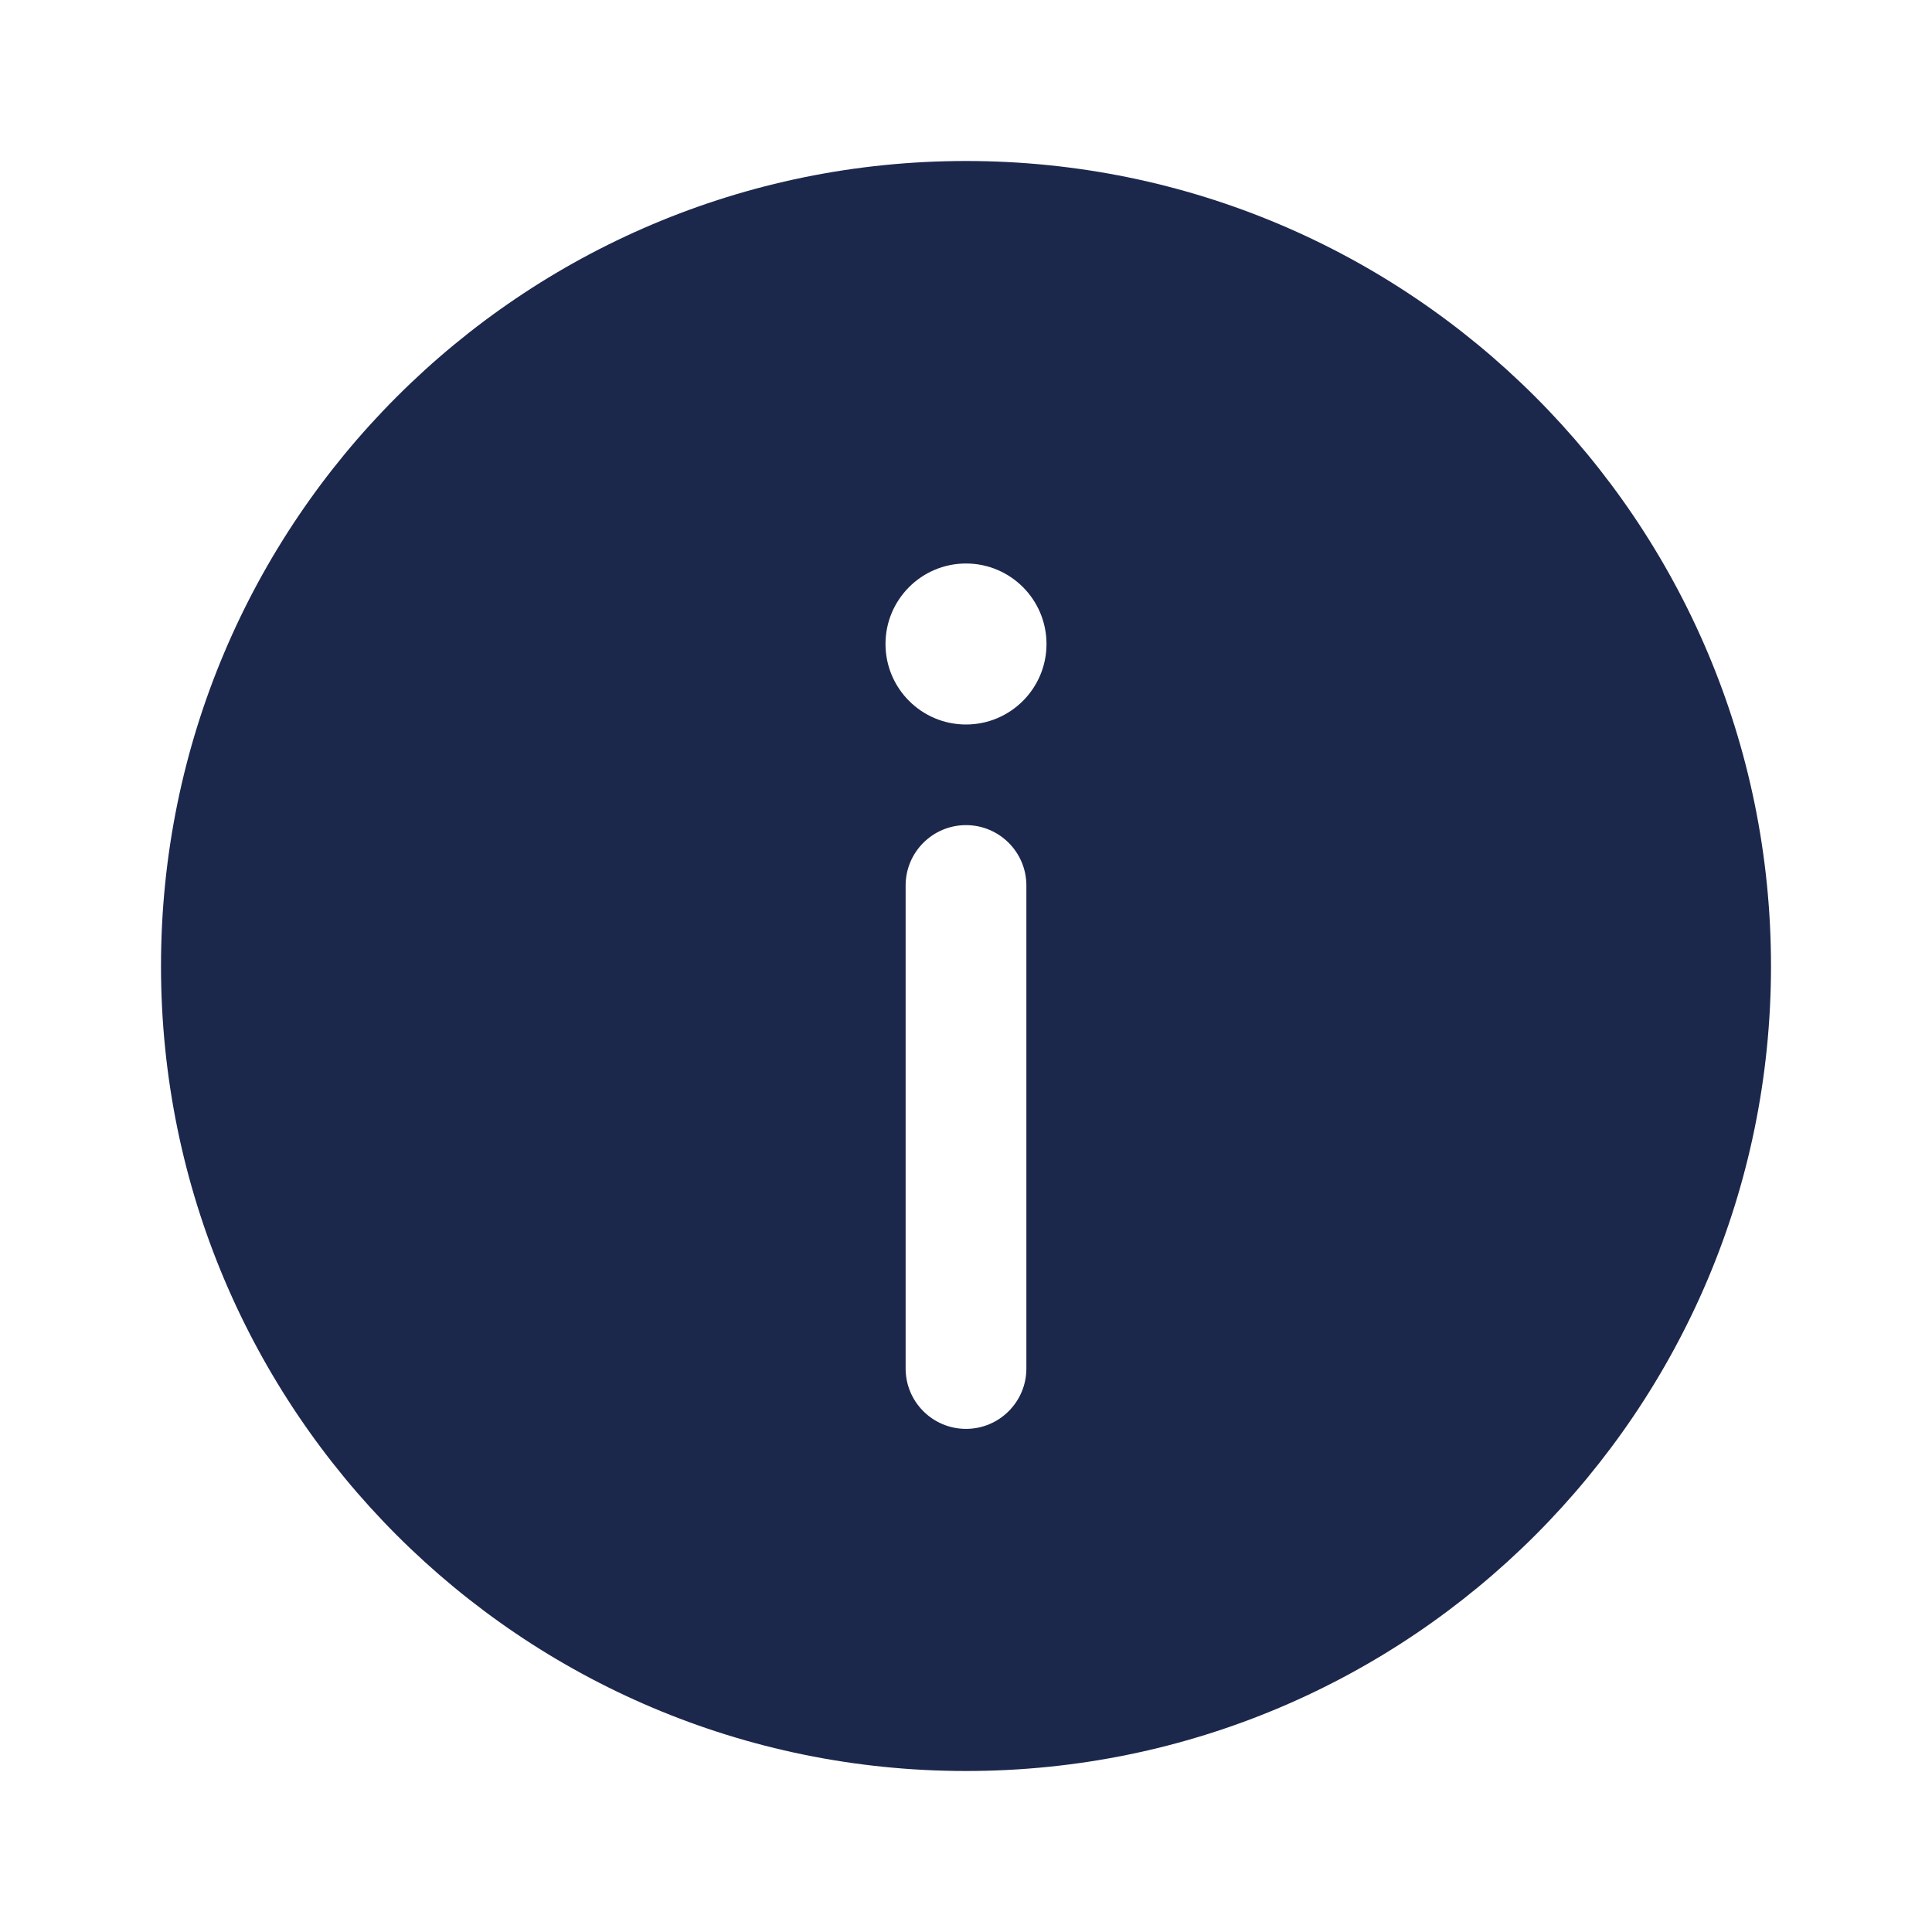
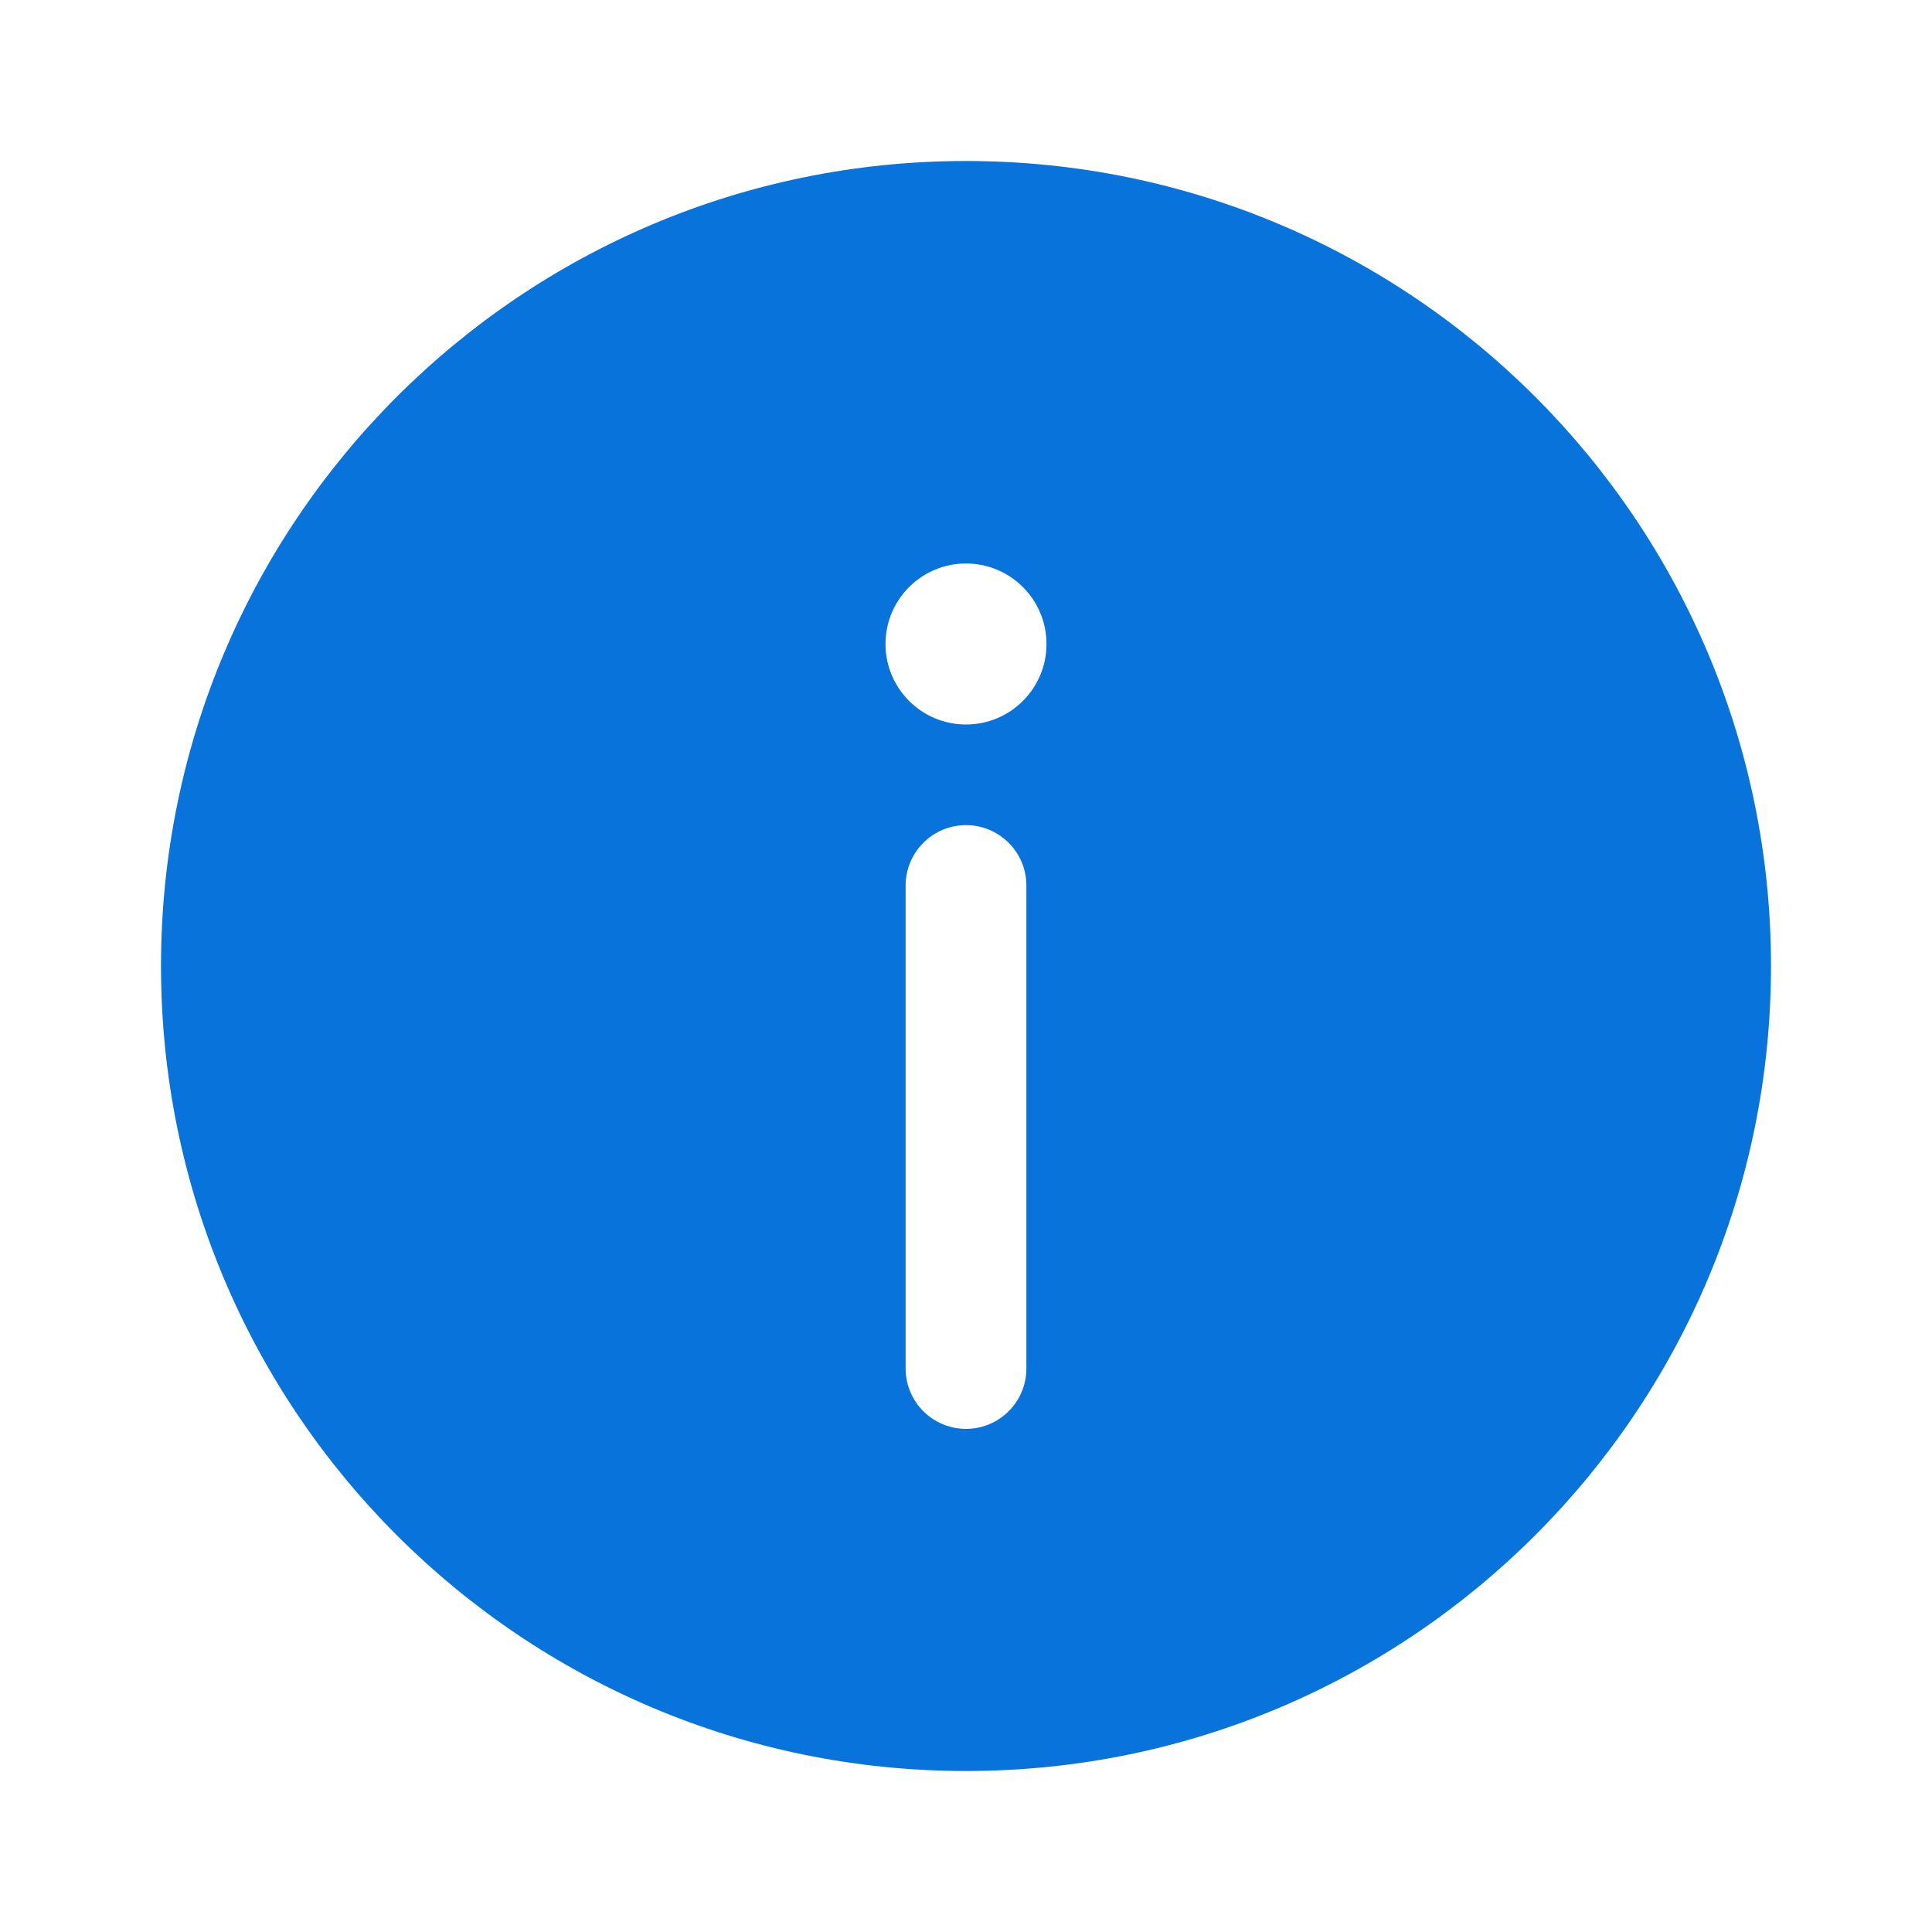
<svg xmlns="http://www.w3.org/2000/svg" viewBox="0 0 24 24" fill="none">
  <g id="SVGRepo_bgCarrier" stroke-width="0" />
  <g id="SVGRepo_tracerCarrier" stroke-linecap="round" stroke-linejoin="round" />
  <g id="SVGRepo_iconCarrier">
-     <path fill-rule="evenodd" clip-rule="evenodd" d="M22 12C22 17.523 17.523 22 12 22C6.477 22 2 17.523 2 12C2 6.477 6.477 2 12 2C17.523 2 22 6.477 22 12ZM12 17.75C12.414 17.75 12.75 17.414 12.75 17V11C12.75 10.586 12.414 10.25 12 10.25C11.586 10.25 11.25 10.586 11.25 11V17C11.25 17.414 11.586 17.75 12 17.75ZM12 7C12.552 7 13 7.448 13 8C13 8.552 12.552 9 12 9C11.448 9 11 8.552 11 8C11 7.448 11.448 7 12 7Z" fill="#1C274C" />
+     <path fill-rule="evenodd" clip-rule="evenodd" d="M22 12C22 17.523 17.523 22 12 22C6.477 22 2 17.523 2 12C2 6.477 6.477 2 12 2C17.523 2 22 6.477 22 12ZM12 17.75C12.414 17.75 12.75 17.414 12.75 17V11C12.75 10.586 12.414 10.25 12 10.25C11.586 10.25 11.25 10.586 11.25 11V17C11.25 17.414 11.586 17.75 12 17.75ZM12 7C12.552 7 13 7.448 13 8C13 8.552 12.552 9 12 9C11.448 9 11 8.552 11 8C11 7.448 11.448 7 12 7Z" fill="#0973dc" />
  </g>
</svg>
